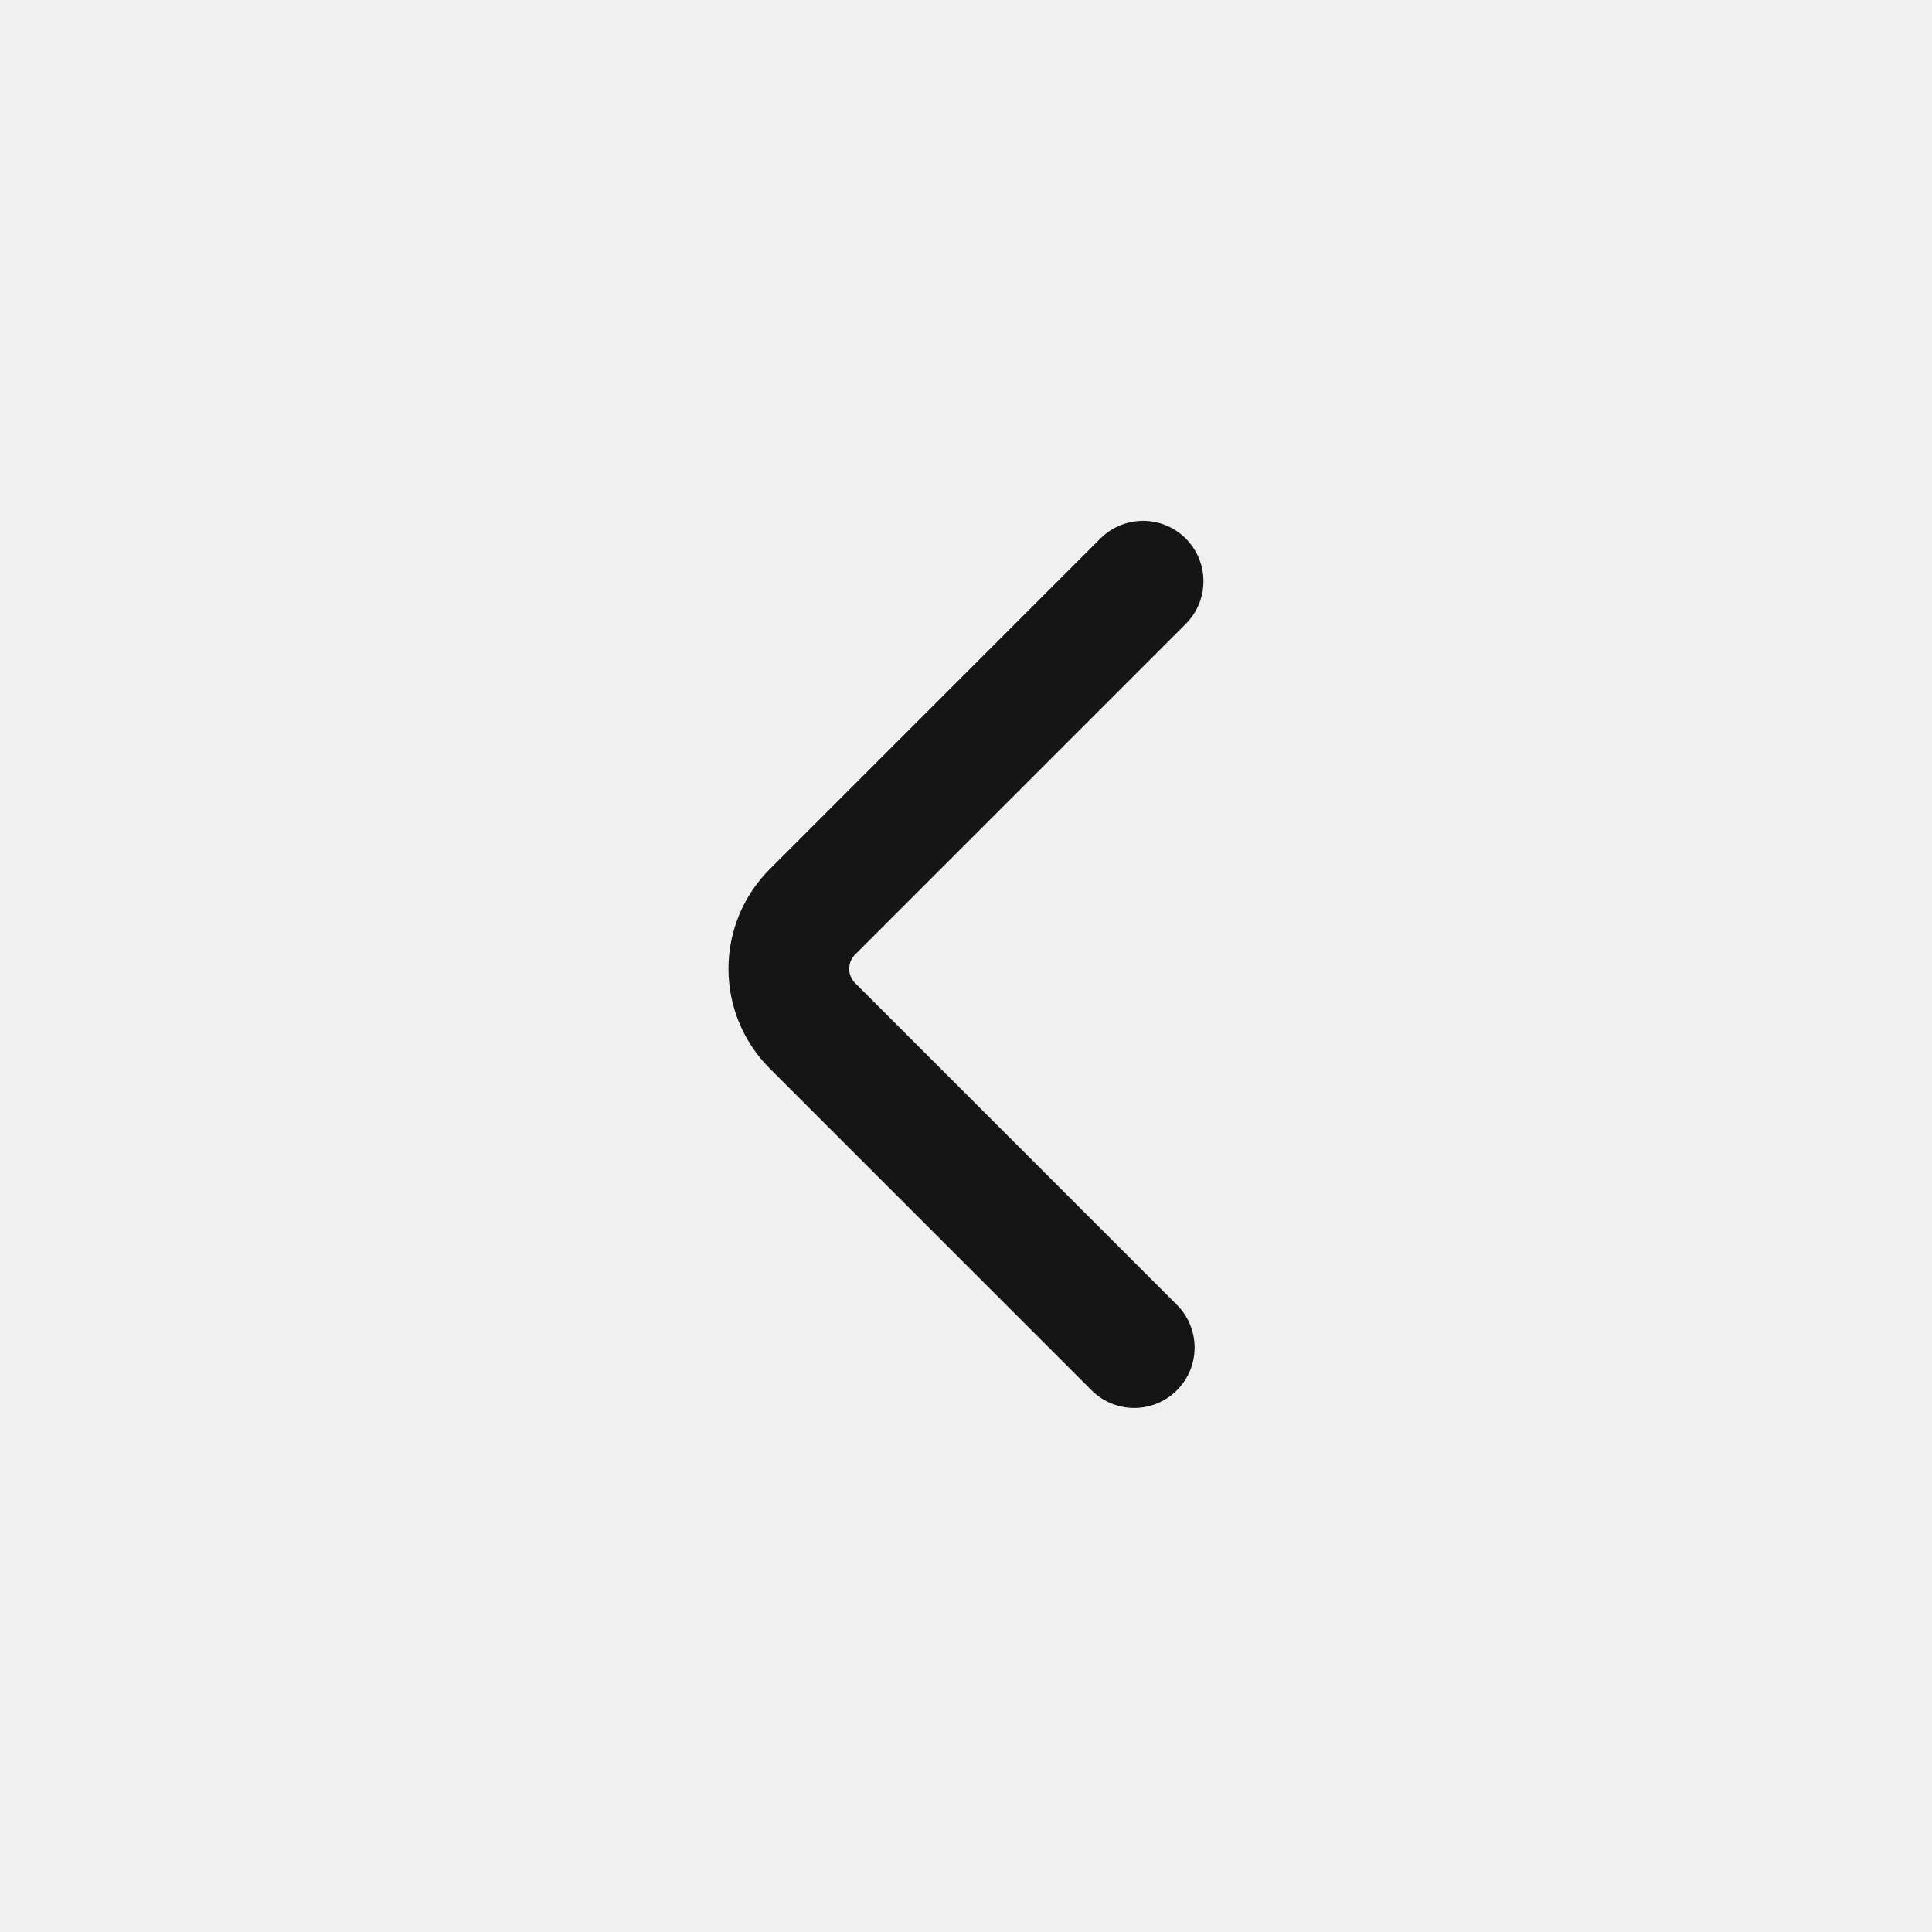
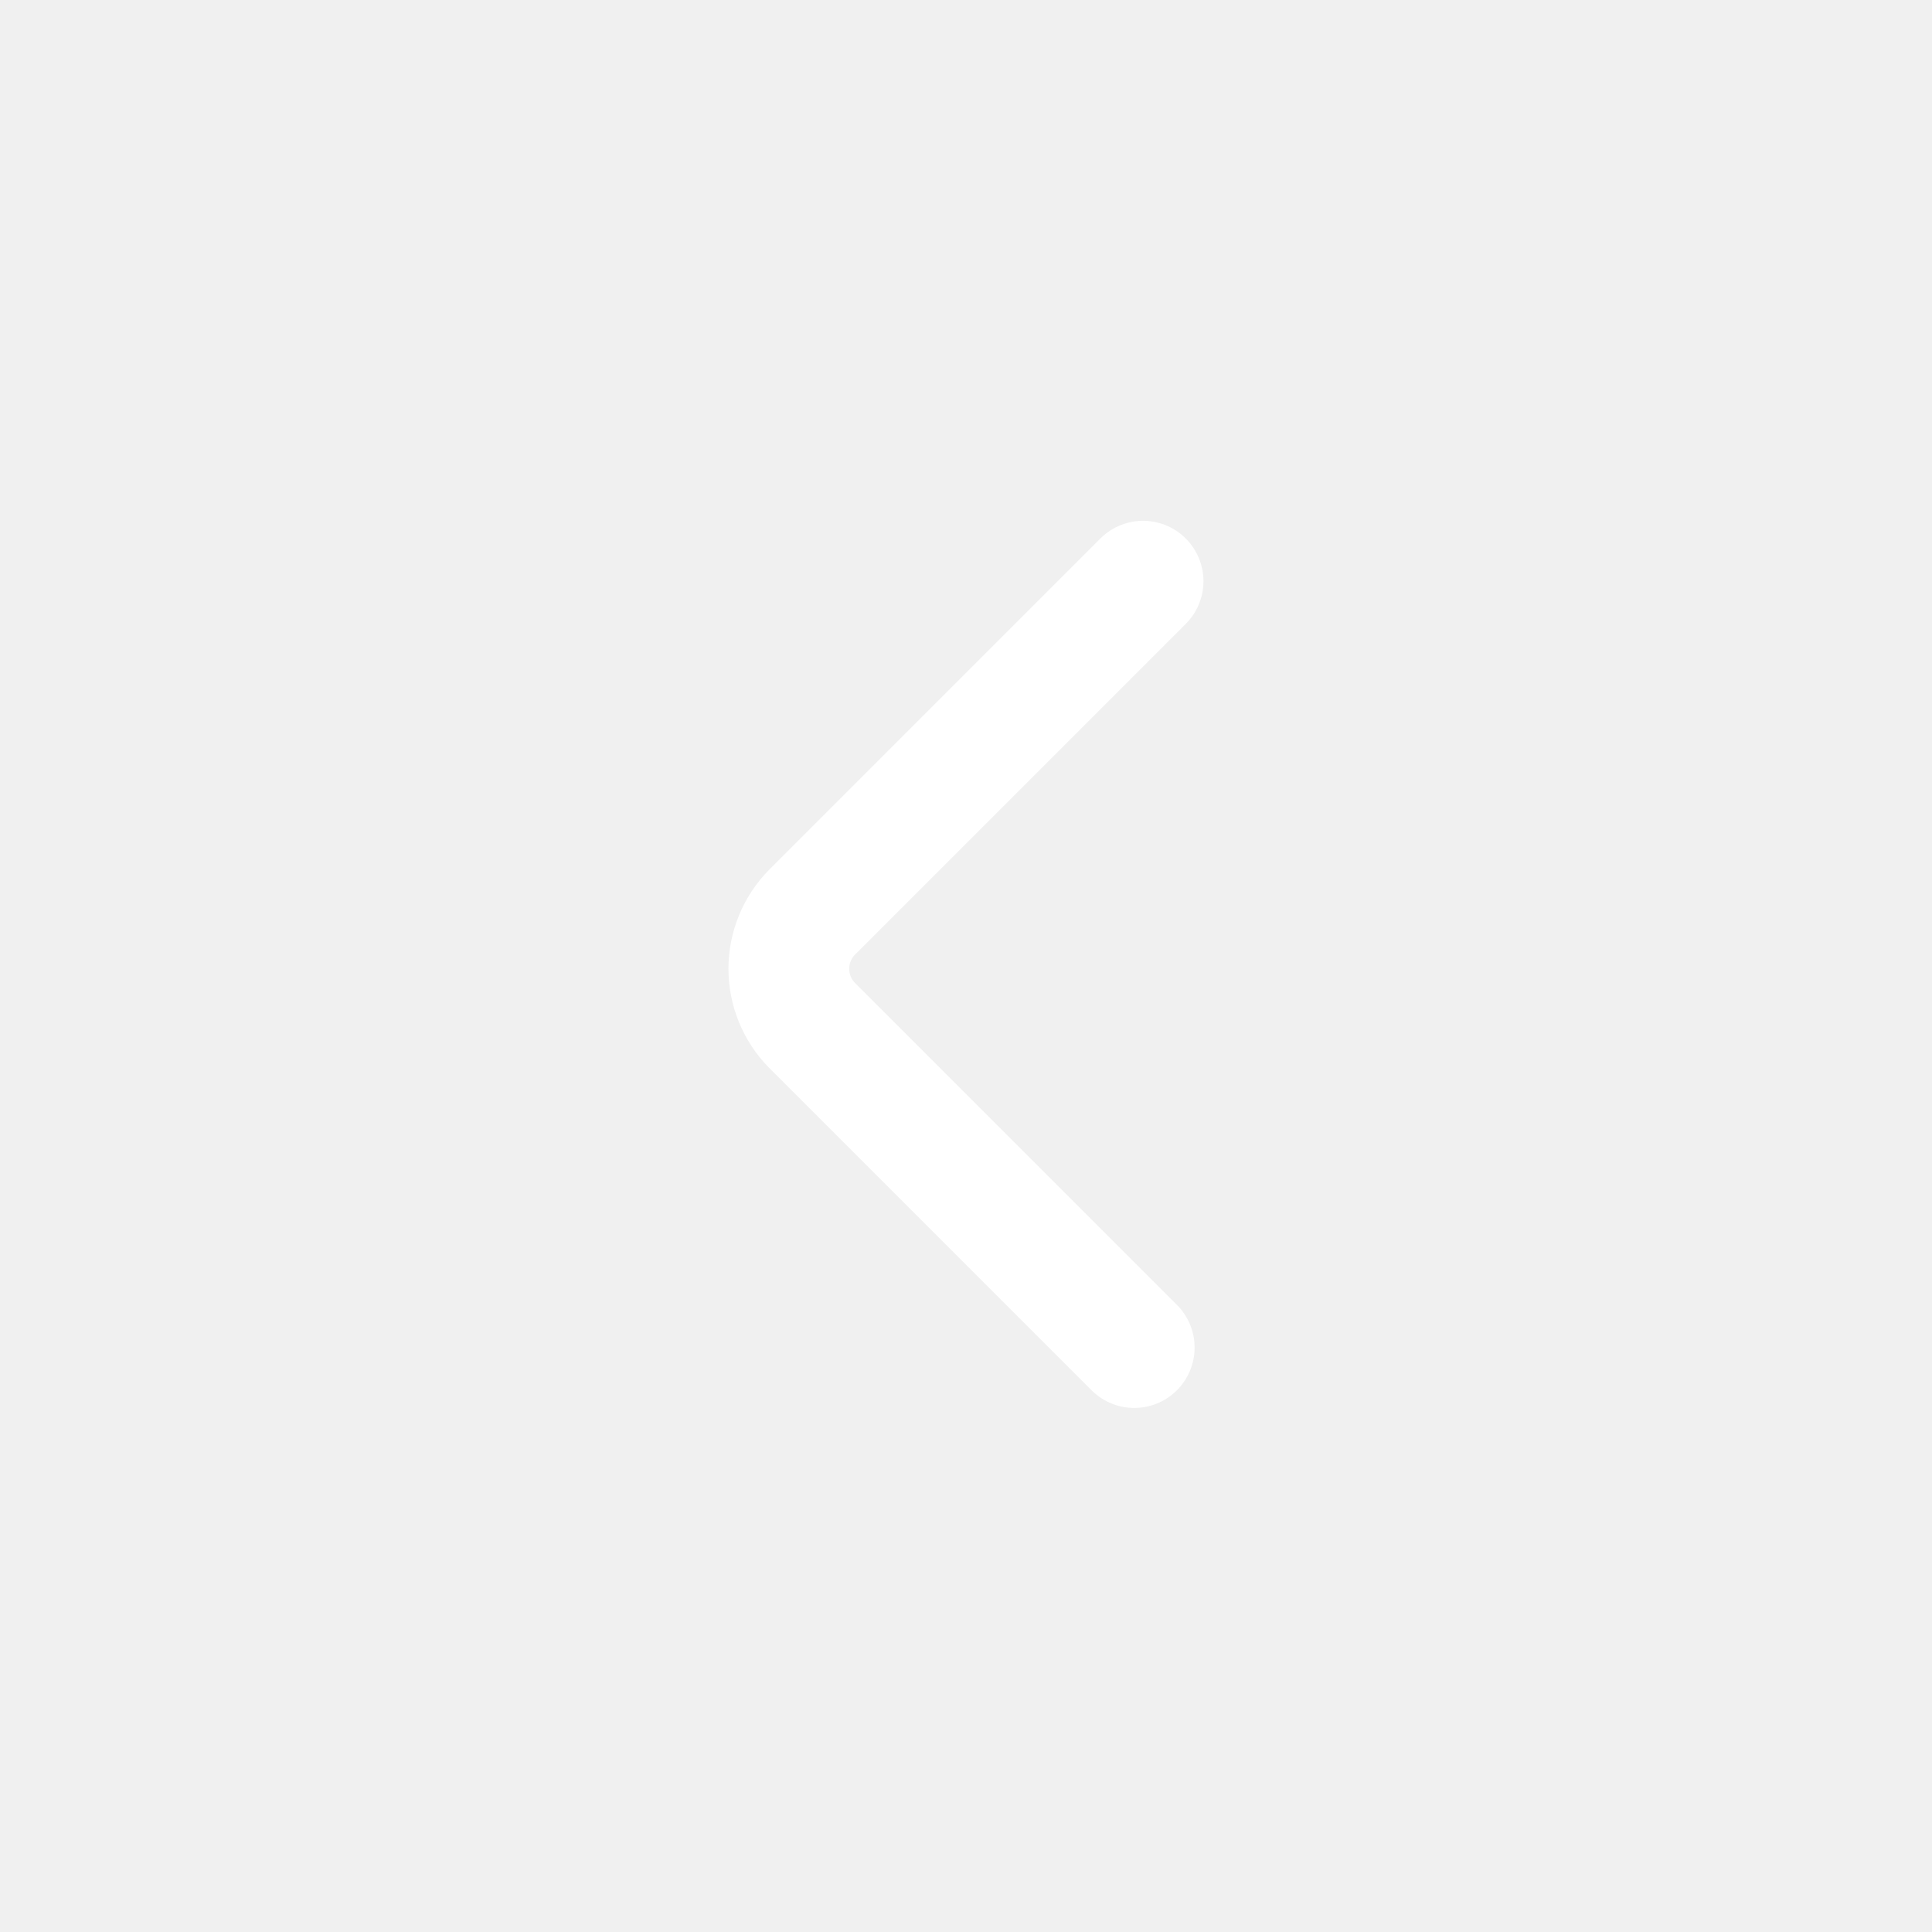
<svg xmlns="http://www.w3.org/2000/svg" width="40" height="40" viewBox="0 0 40 40" fill="none">
-   <path d="M23.666 12.033L16.816 18.883C16.506 19.195 16.332 19.618 16.332 20.058C16.332 20.498 16.506 20.921 16.816 21.233L23.483 27.9" stroke="#151515" stroke-width="2.5" stroke-linecap="round" stroke-linejoin="bevel" />
+   <path d="M23.666 12.033L16.816 18.883C16.506 19.195 16.332 19.618 16.332 20.058C16.332 20.498 16.506 20.921 16.816 21.233L23.483 27.9" stroke="#fff" stroke-width="2.5" stroke-linecap="round" stroke-linejoin="bevel" />
</svg>
